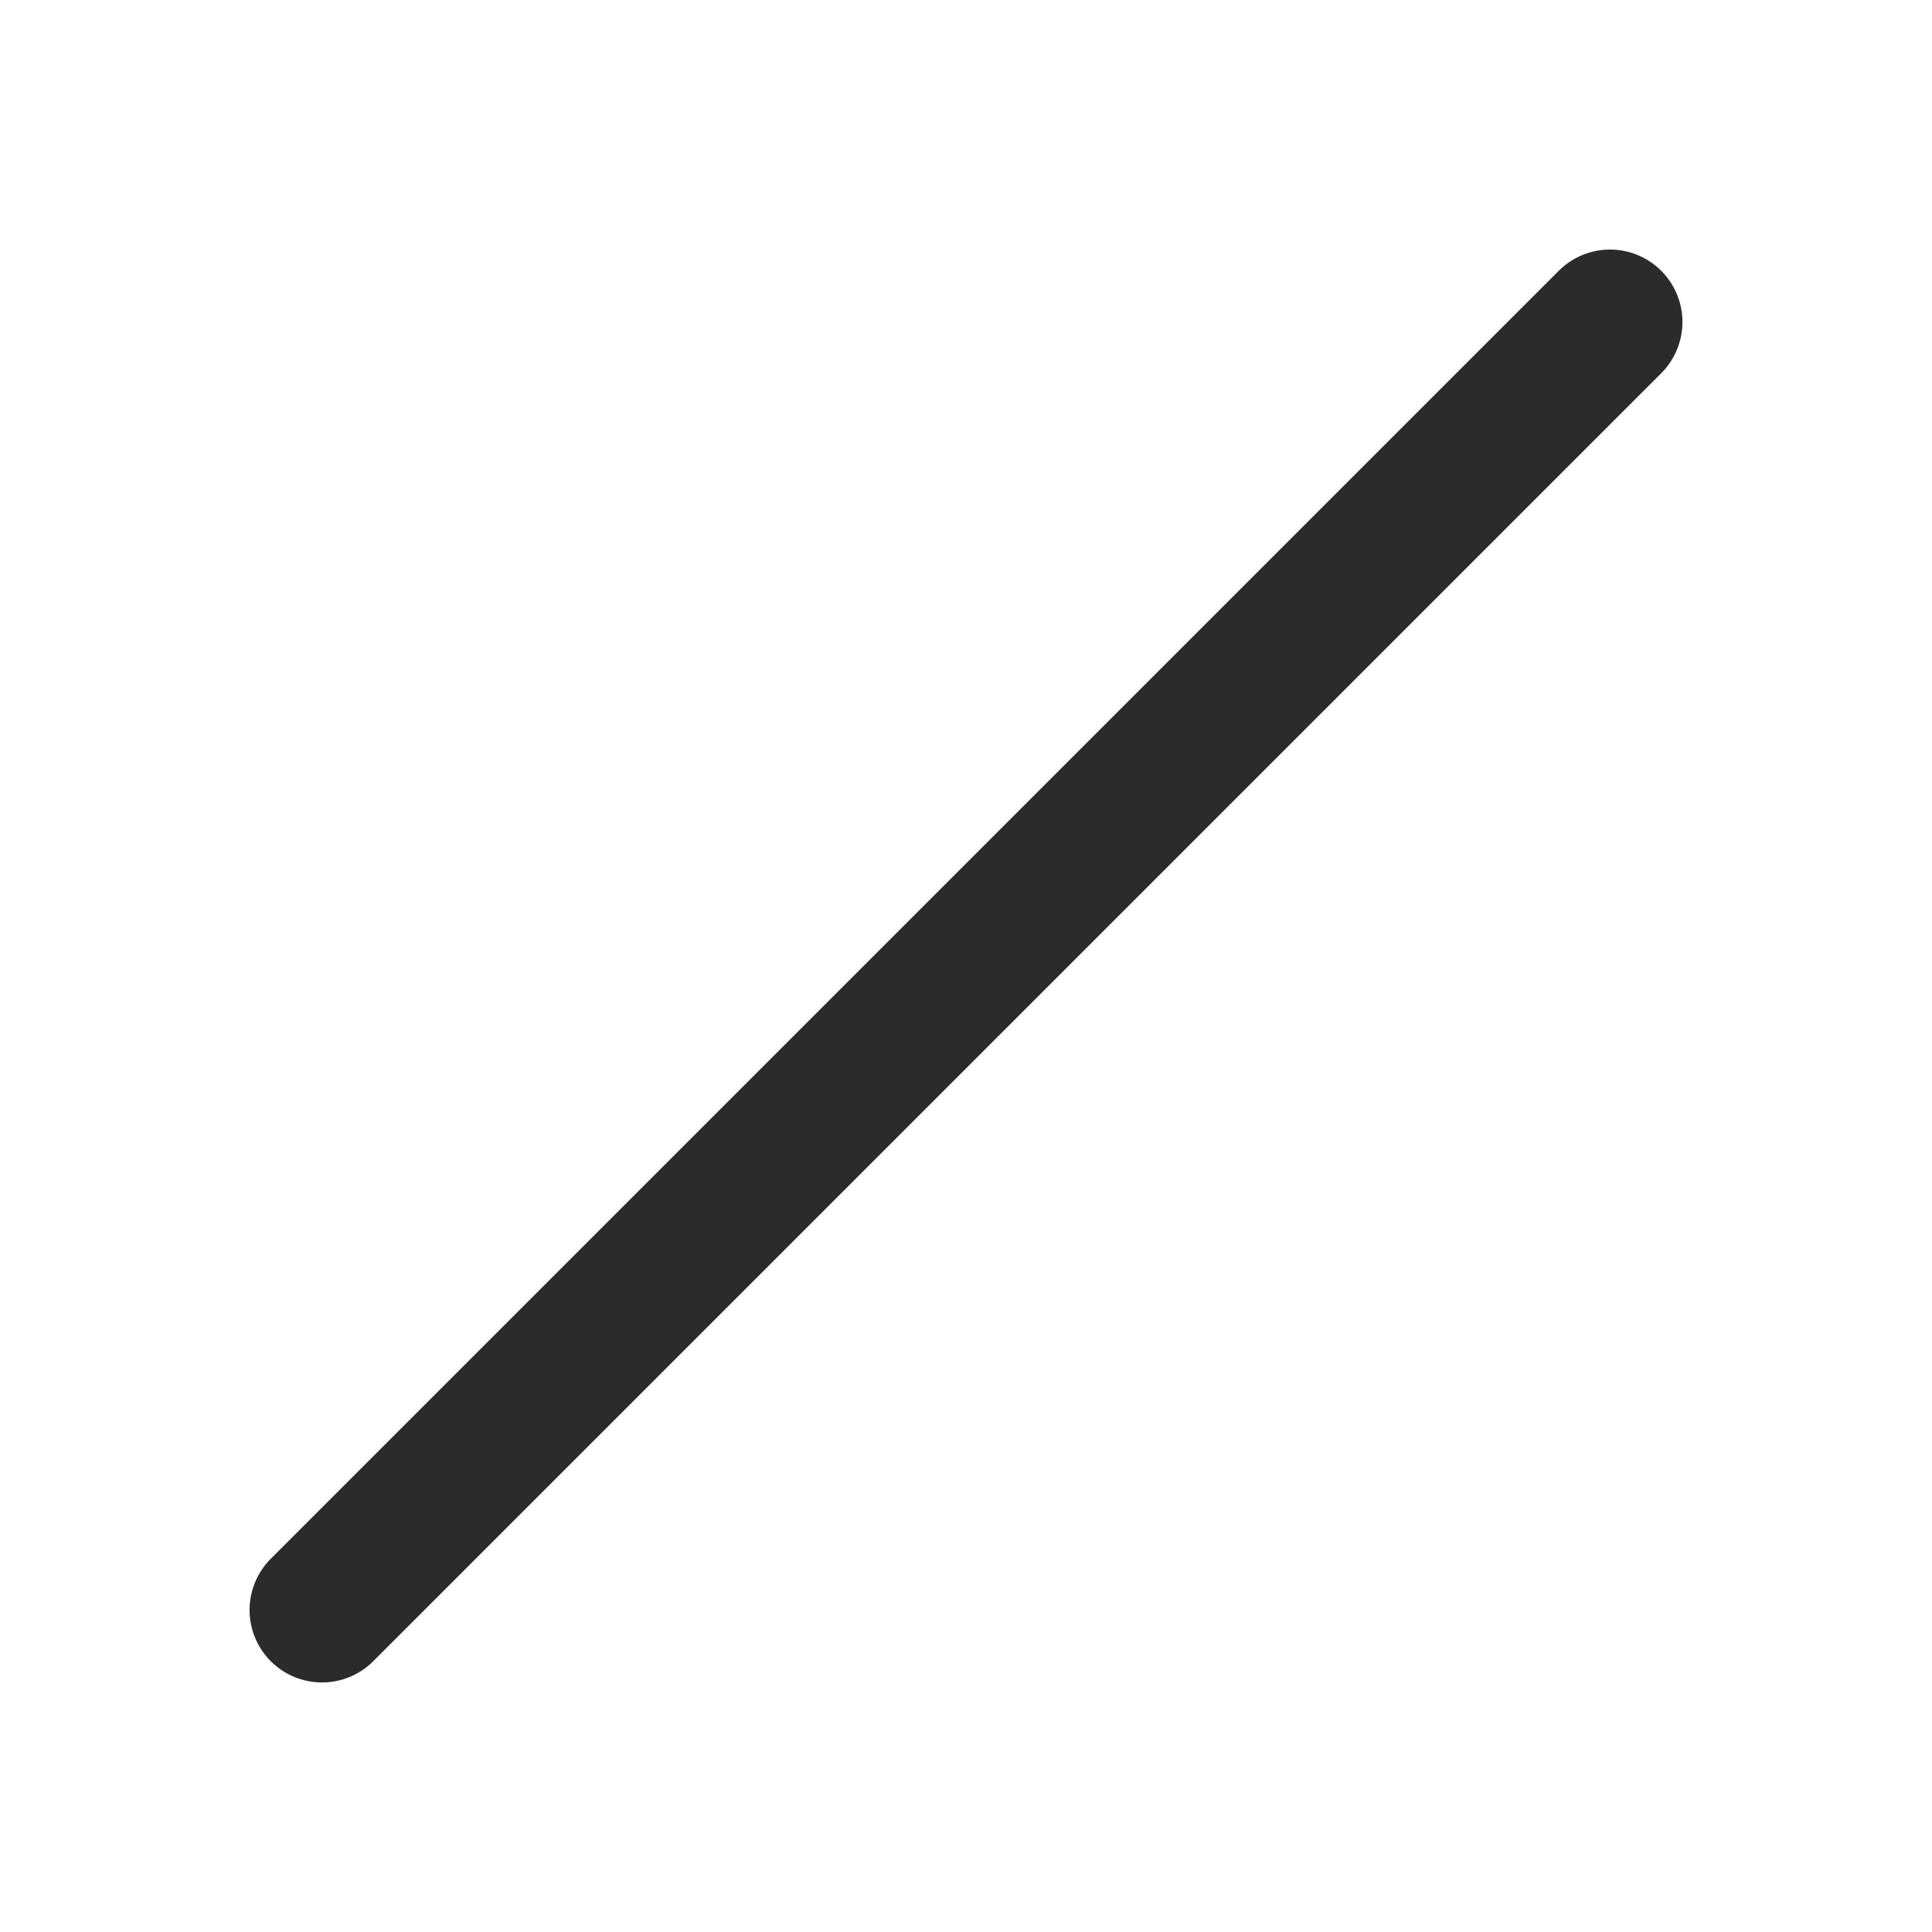
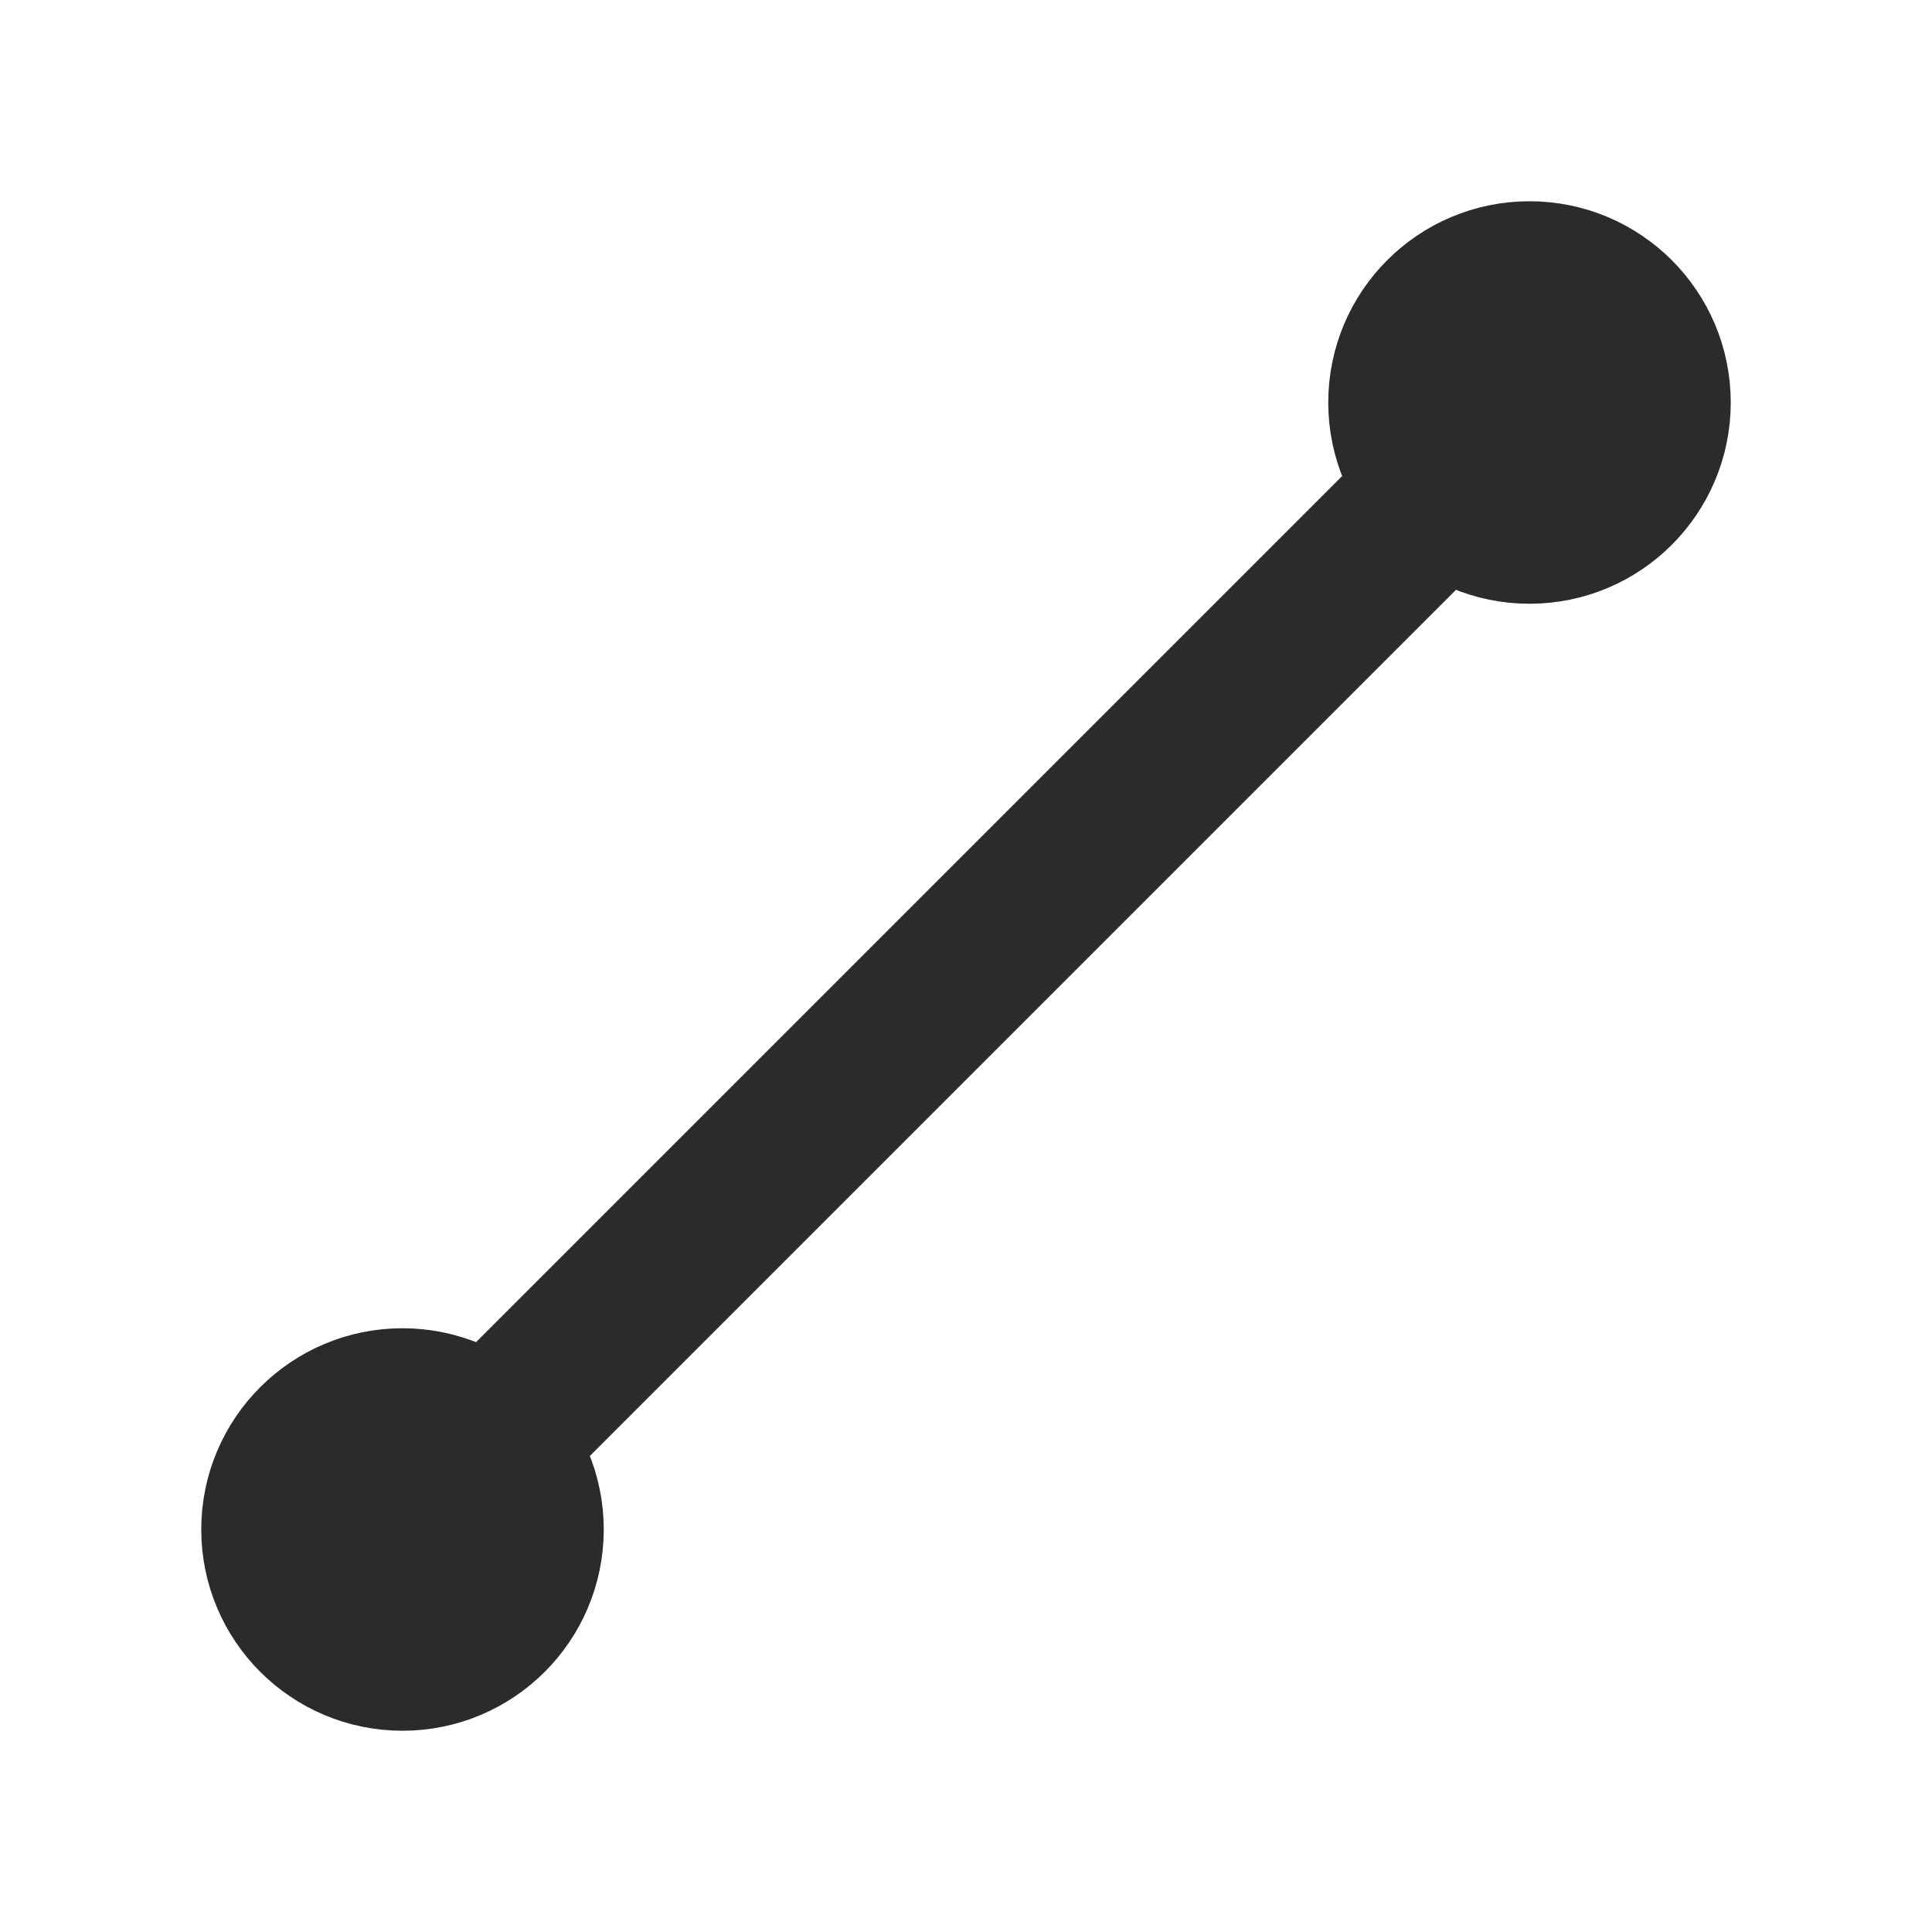
- <svg xmlns="http://www.w3.org/2000/svg" width="24" height="24" viewBox="0 0 24 24" fill="none" stroke="#2b2b2b" stroke-width="1.8" stroke-linecap="round" stroke-linejoin="round">
-   <path d="M4 20L20 4" />
+ <svg xmlns="http://www.w3.org/2000/svg" width="24" height="24" viewBox="0 0 24 24" fill="none" stroke="#2b2b2b" stroke-width="2" stroke-linecap="round" stroke-linejoin="round">
+   <path d="M5 19L19 5" />
+   <circle cx="5" cy="19" r="1.5" fill="#2b2b2b" />
+   <circle cx="19" cy="5" r="1.5" fill="#2b2b2b" />
</svg>
